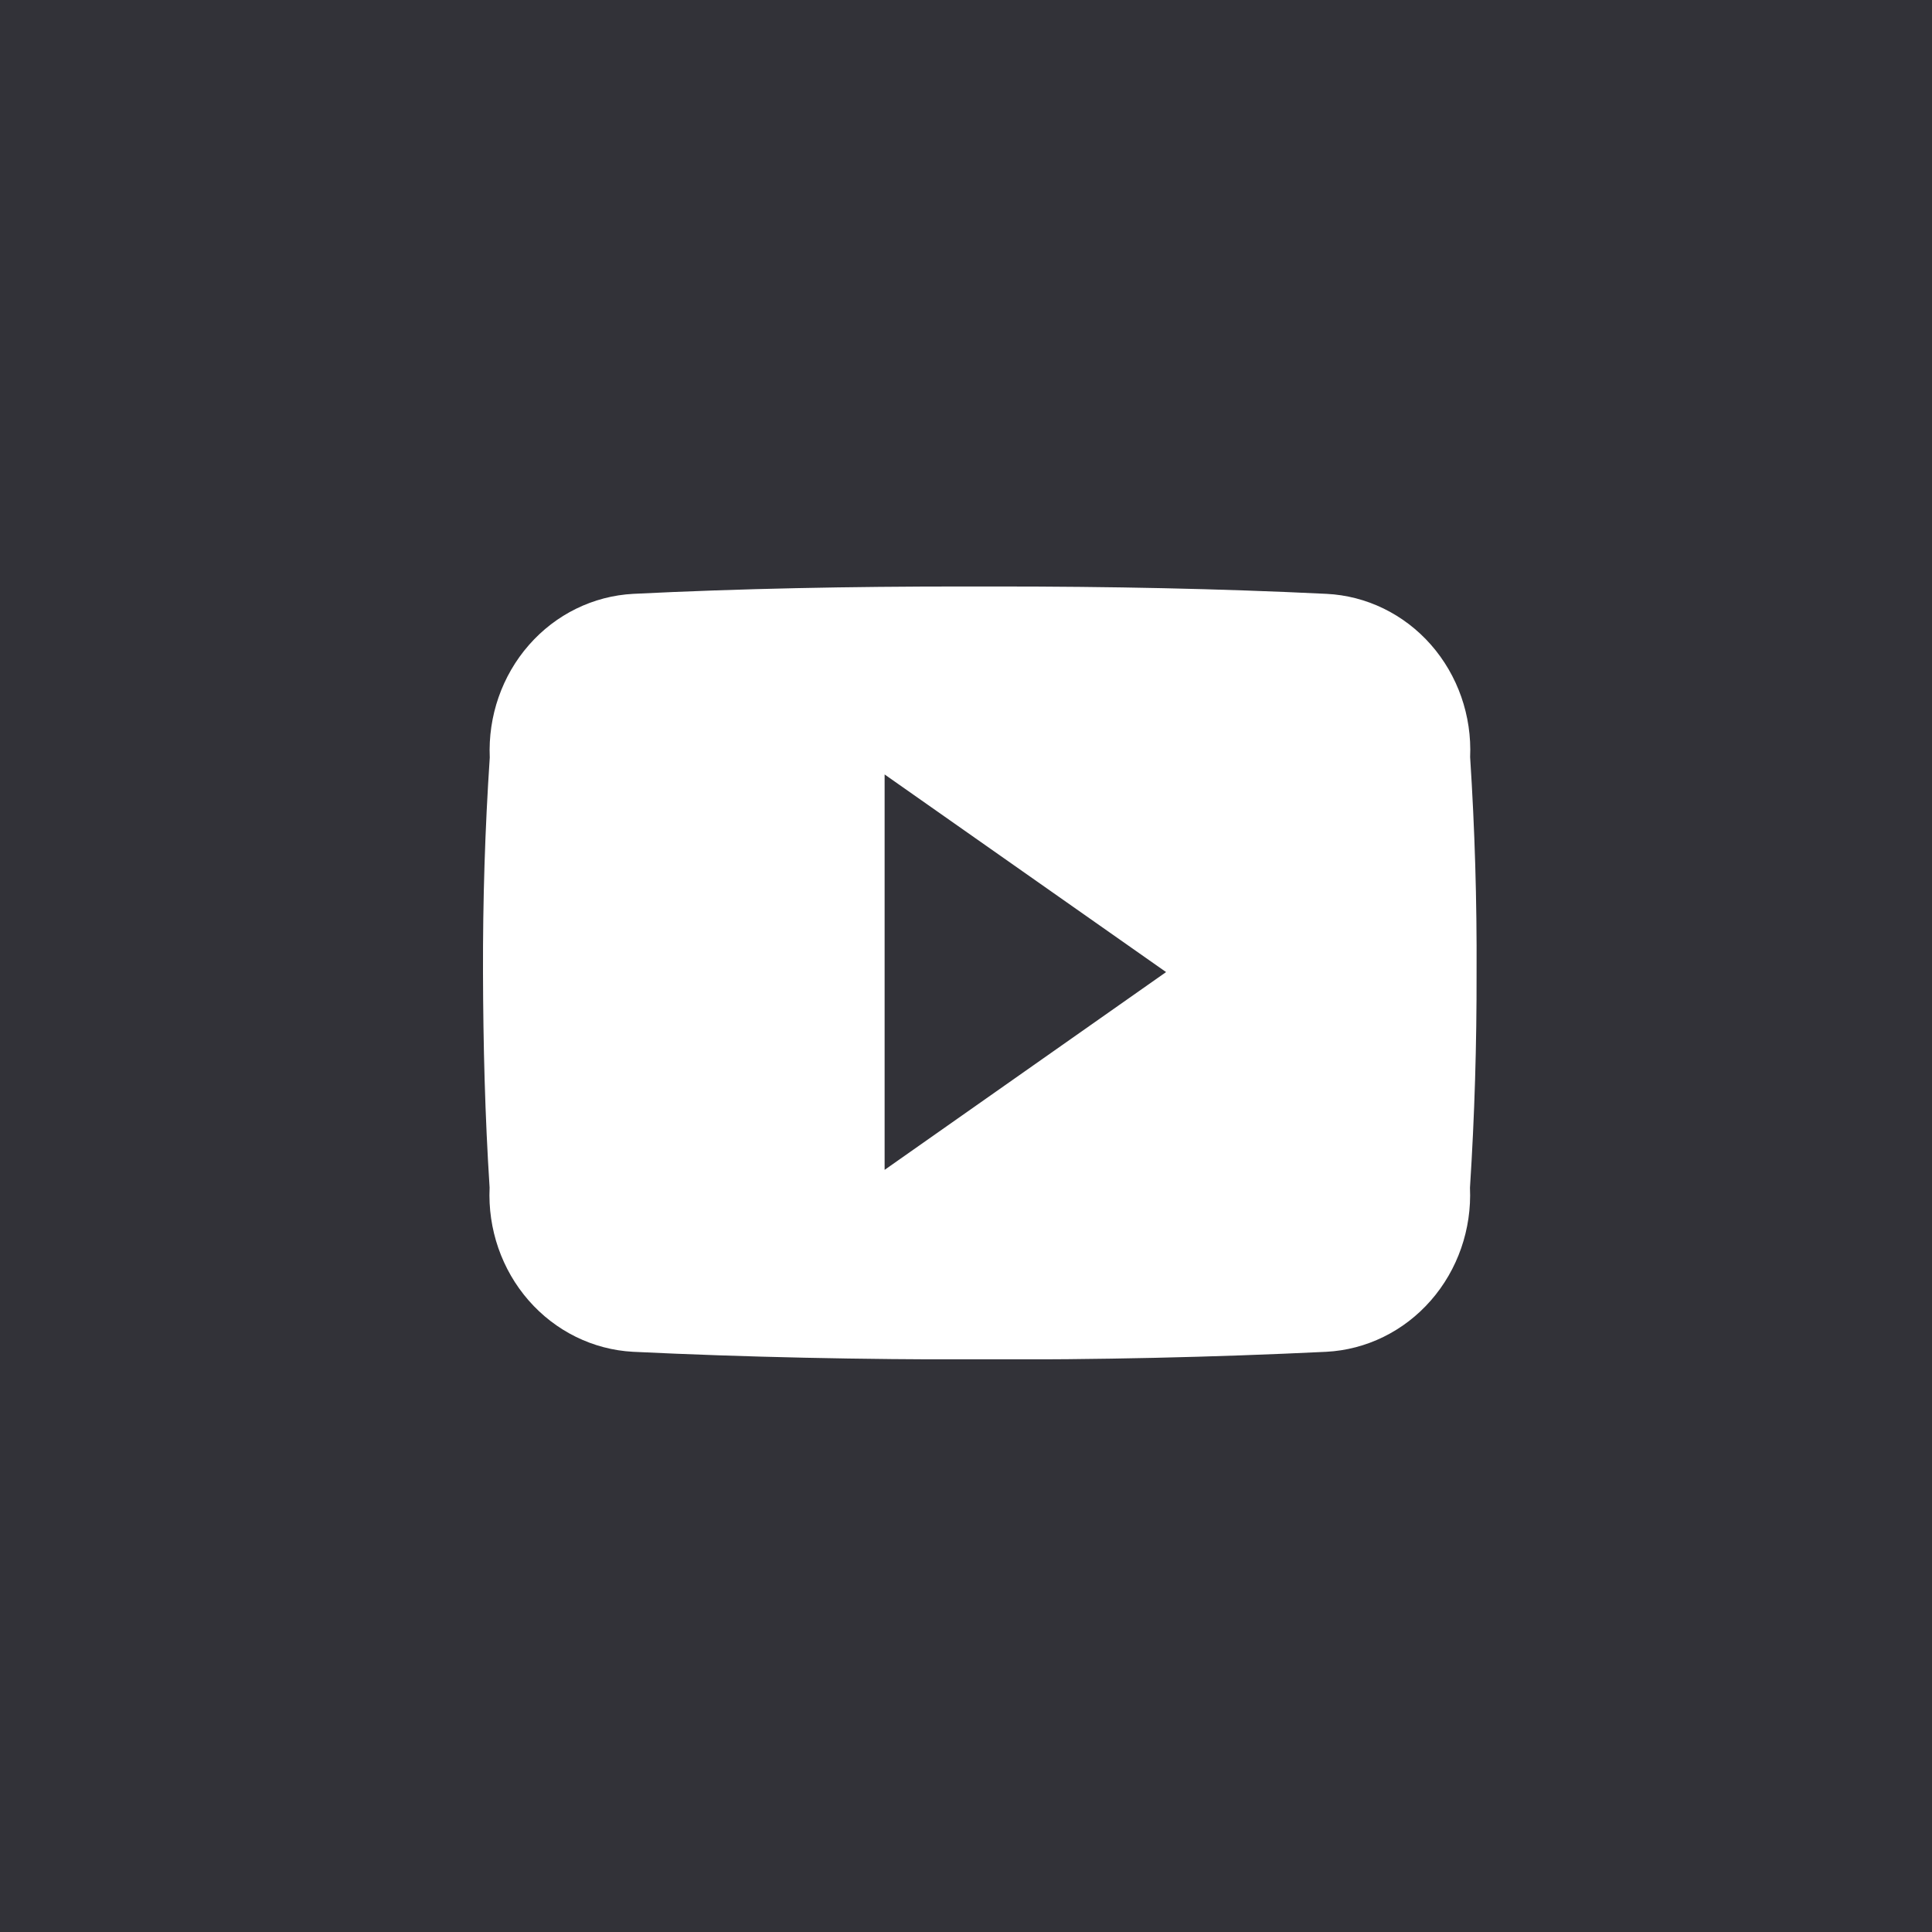
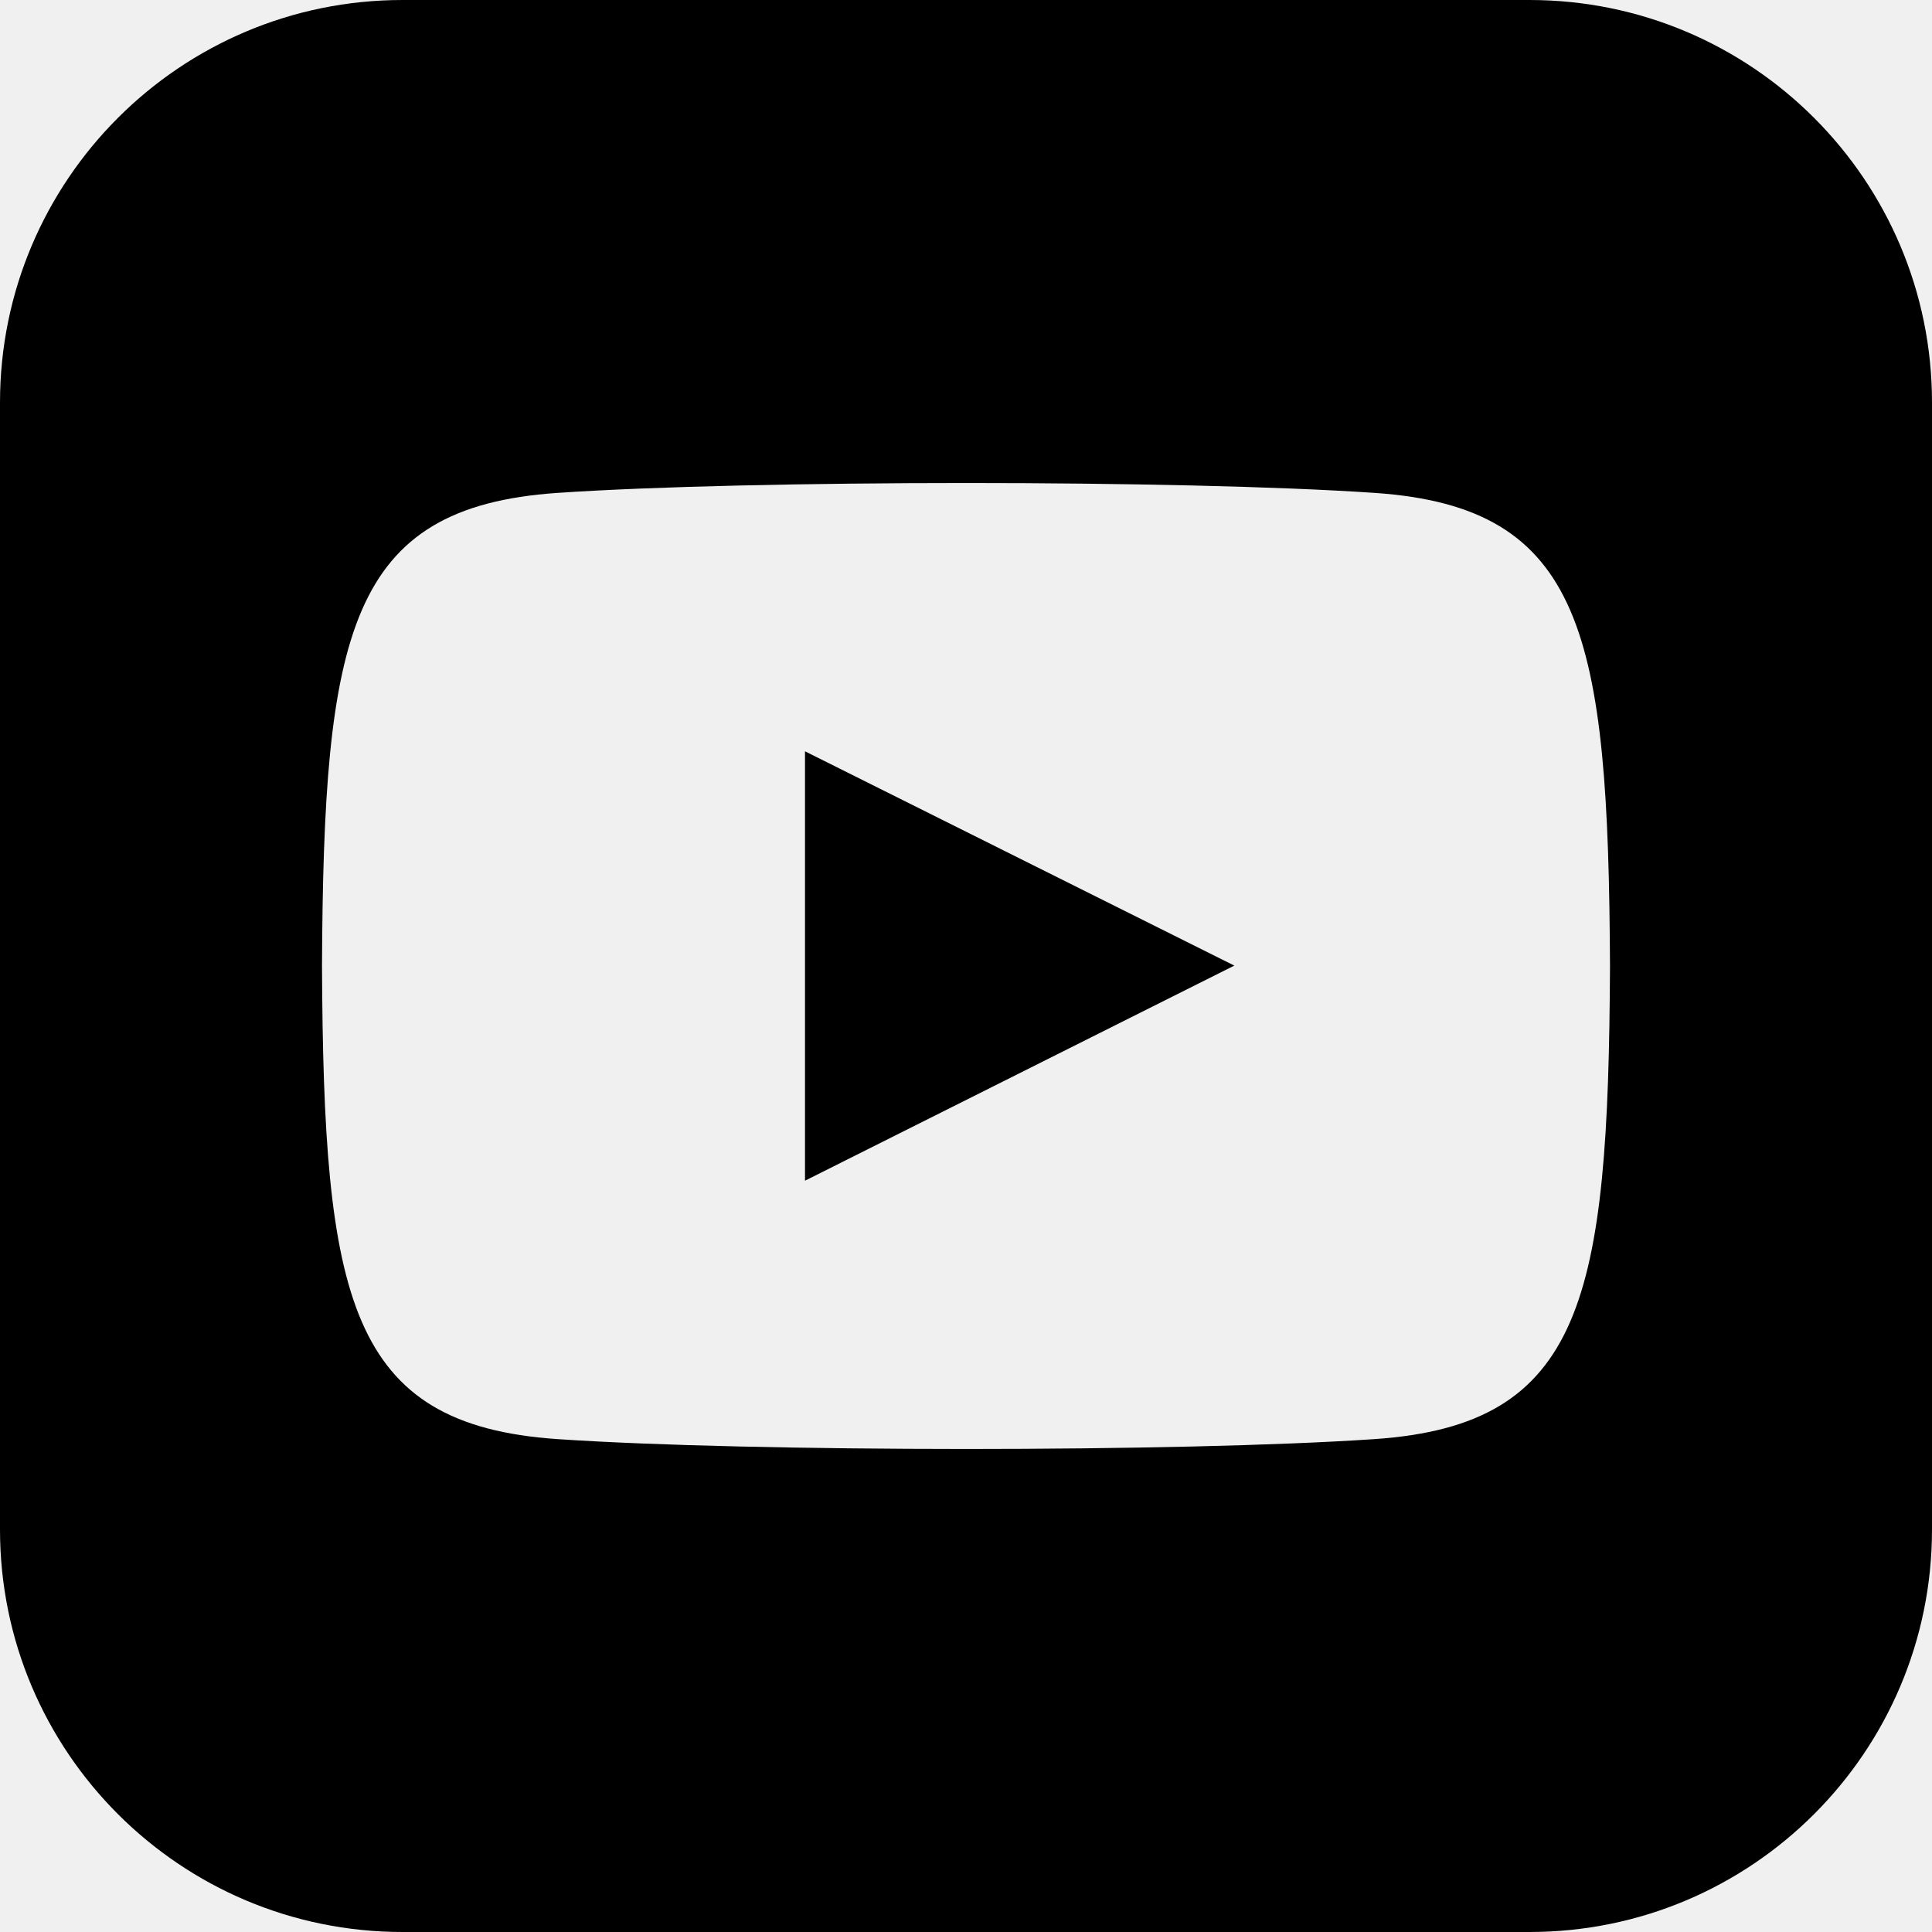
- <svg xmlns="http://www.w3.org/2000/svg" width="48" height="48" viewBox="0 0 48 48" fill="none">
-   <rect width="48" height="48" fill="#323238" />
-   <g clip-path="url(#clip0_61385:212)">
-     <path d="M36.525 18.811C36.57 17.782 36.219 16.778 35.55 16.017C34.881 15.257 33.948 14.802 32.956 14.754C30.285 14.624 27.561 14.571 24.778 14.571H23.911C21.134 14.571 18.404 14.621 15.733 14.754C14.741 14.806 13.809 15.262 13.141 16.025C12.473 16.787 12.123 17.792 12.168 18.821C12.049 20.604 11.995 22.38 12 24.161C12.005 25.942 12.049 27.721 12.164 29.506C12.117 30.536 12.466 31.544 13.133 32.308C13.801 33.073 14.734 33.532 15.727 33.585C18.534 33.72 21.413 33.779 24.34 33.775C27.272 33.785 30.143 33.721 32.953 33.585C33.946 33.533 34.88 33.075 35.548 32.311C36.217 31.547 36.567 30.54 36.521 29.509C36.636 27.724 36.689 25.945 36.685 24.16C36.694 22.377 36.641 20.594 36.525 18.811ZM21.978 29.065V19.241L28.971 24.151L21.978 29.065Z" fill="white" />
-   </g>
-   <defs>
-     <clipPath id="clip0_61385:212">
-       <rect width="24.686" height="19.2" fill="white" transform="translate(12 14.5711)" />
-     </clipPath>
-   </defs>
+ <svg xmlns="http://www.w3.org/2000/svg" width="24" height="24" viewBox="0 0 24 24">
+   <path d="M10 9.333l5.333 2.662-5.333 2.672v-5.334zm14-4.333v14c0 2.761-2.238 5-5 5h-14c-2.761 0-5-2.239-5-5v-14c0-2.761 2.239-5 5-5h14c2.762 0 5 2.239 5 5zm-4 7c-.02-4.123-.323-5.7-2.923-5.877-2.403-.164-7.754-.163-10.153 0-2.598.177-2.904 1.747-2.924 5.877.02 4.123.323 5.7 2.923 5.877 2.399.163 7.75.164 10.153 0 2.598-.177 2.904-1.747 2.924-5.877z" />
</svg>
